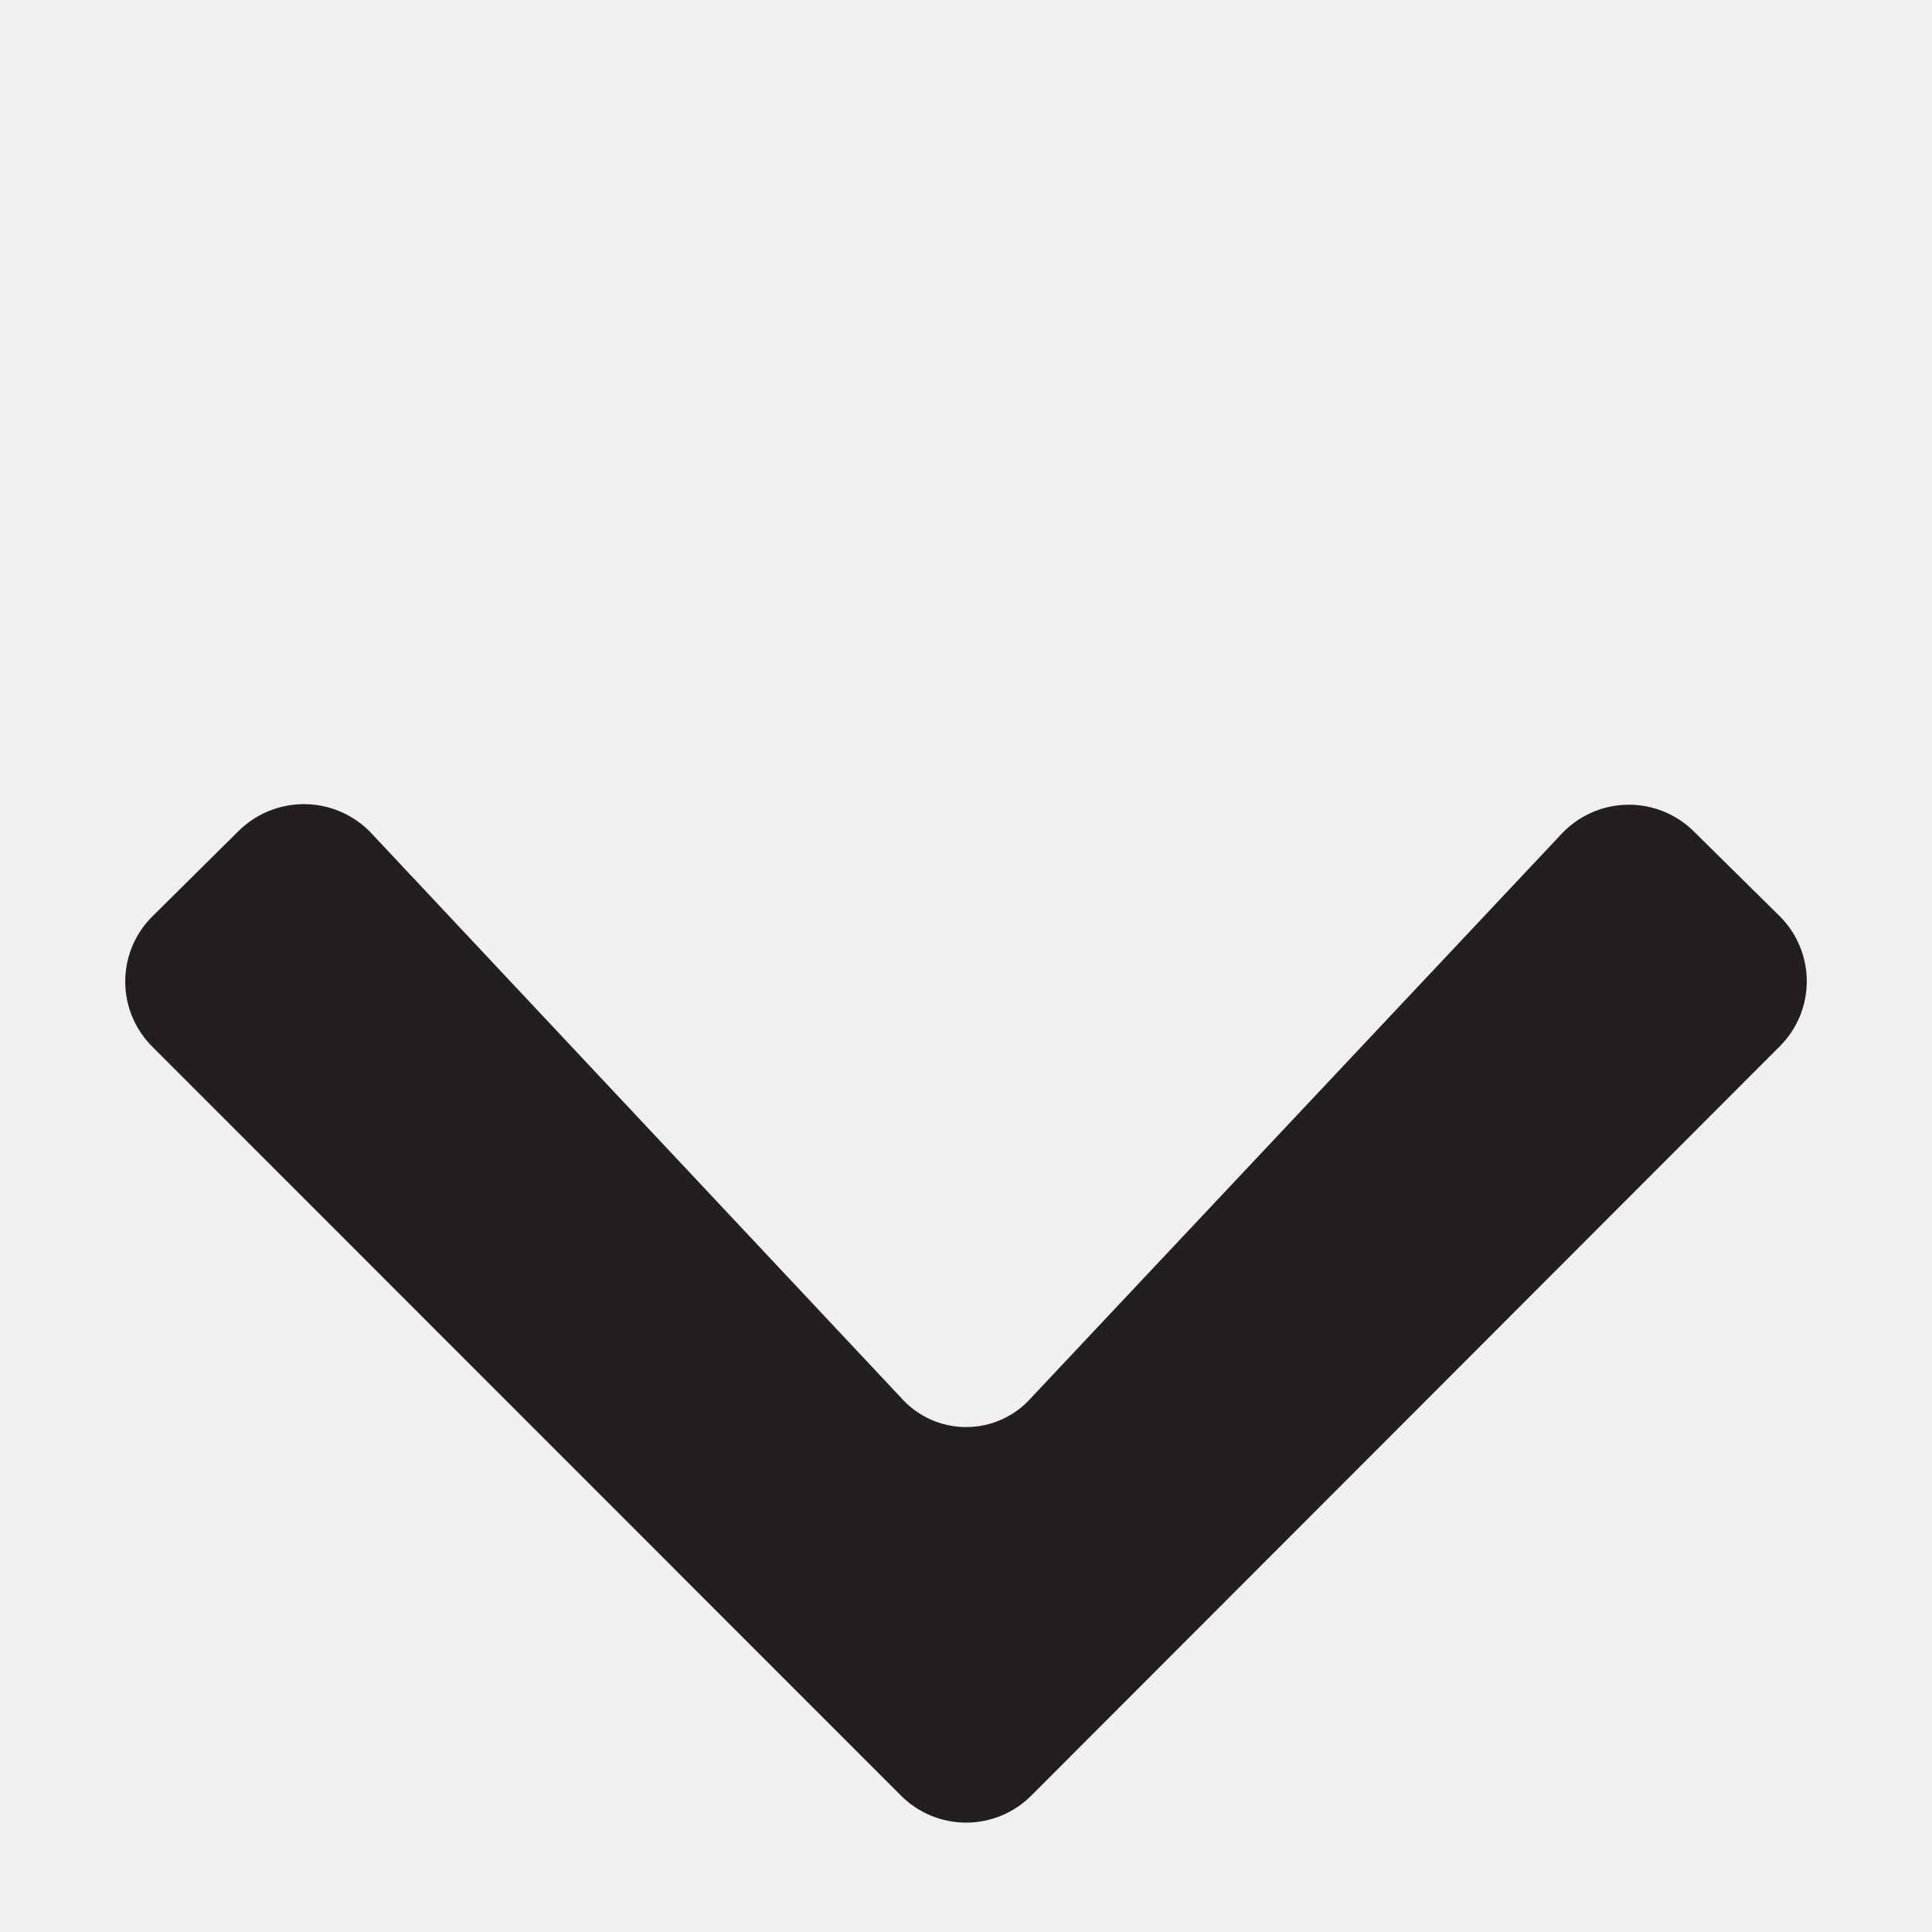
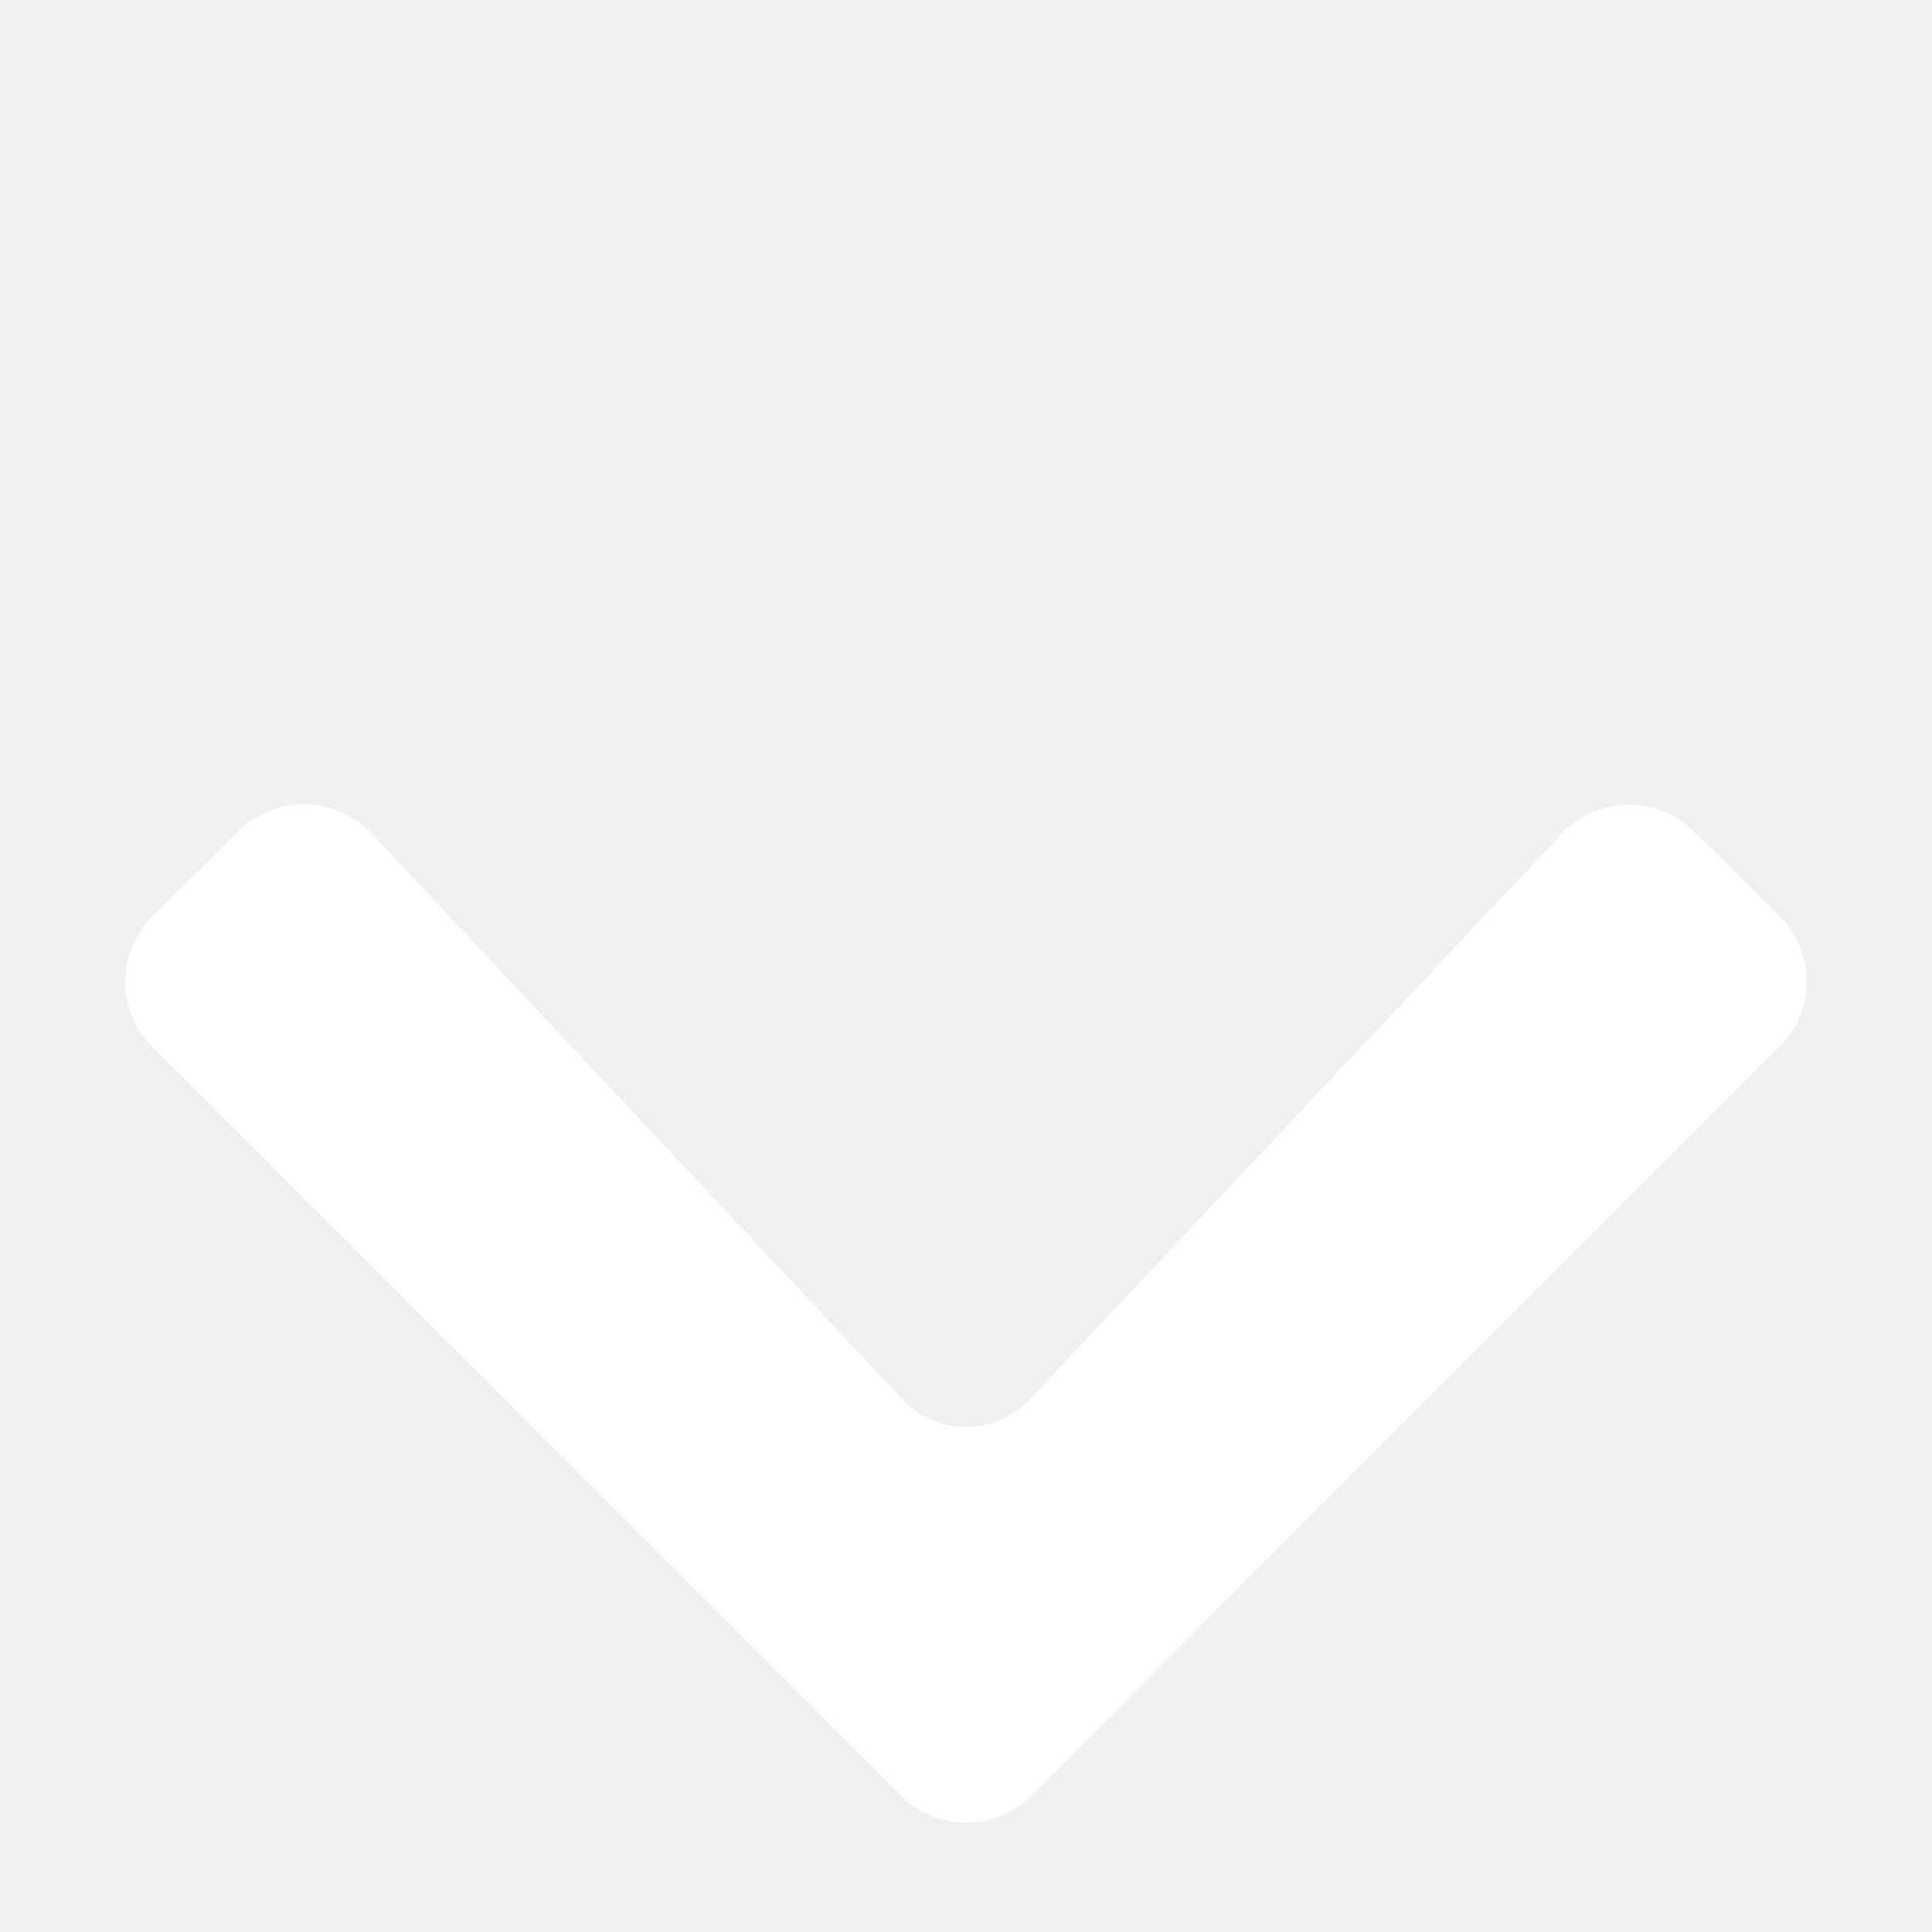
<svg xmlns="http://www.w3.org/2000/svg" viewBox="0 0 72 72">
  <defs>
-     <style>.cls-1{fill:#231f20;}.cls-2{fill:none;}</style>
+     <style>.cls-1{fill:white;}.cls-2{fill:none;}</style>
  </defs>
  <g id="Layer_4" data-name="Layer 4">
    <path class="cls-1" d="M63.14,31a3.44,3.44,0,0,0-4.93.06L38.44,52.08a3.24,3.24,0,0,1-4.87,0L13.79,31A3.46,3.46,0,0,0,8.86,31L5.68,34.15a3.42,3.42,0,0,0,0,4.86l27.89,27.9a3.43,3.43,0,0,0,4.87,0L66.32,39a3.42,3.42,0,0,0,0-4.86Z" />
    <rect class="cls-2" width="72" height="72" />
  </g>
</svg>
